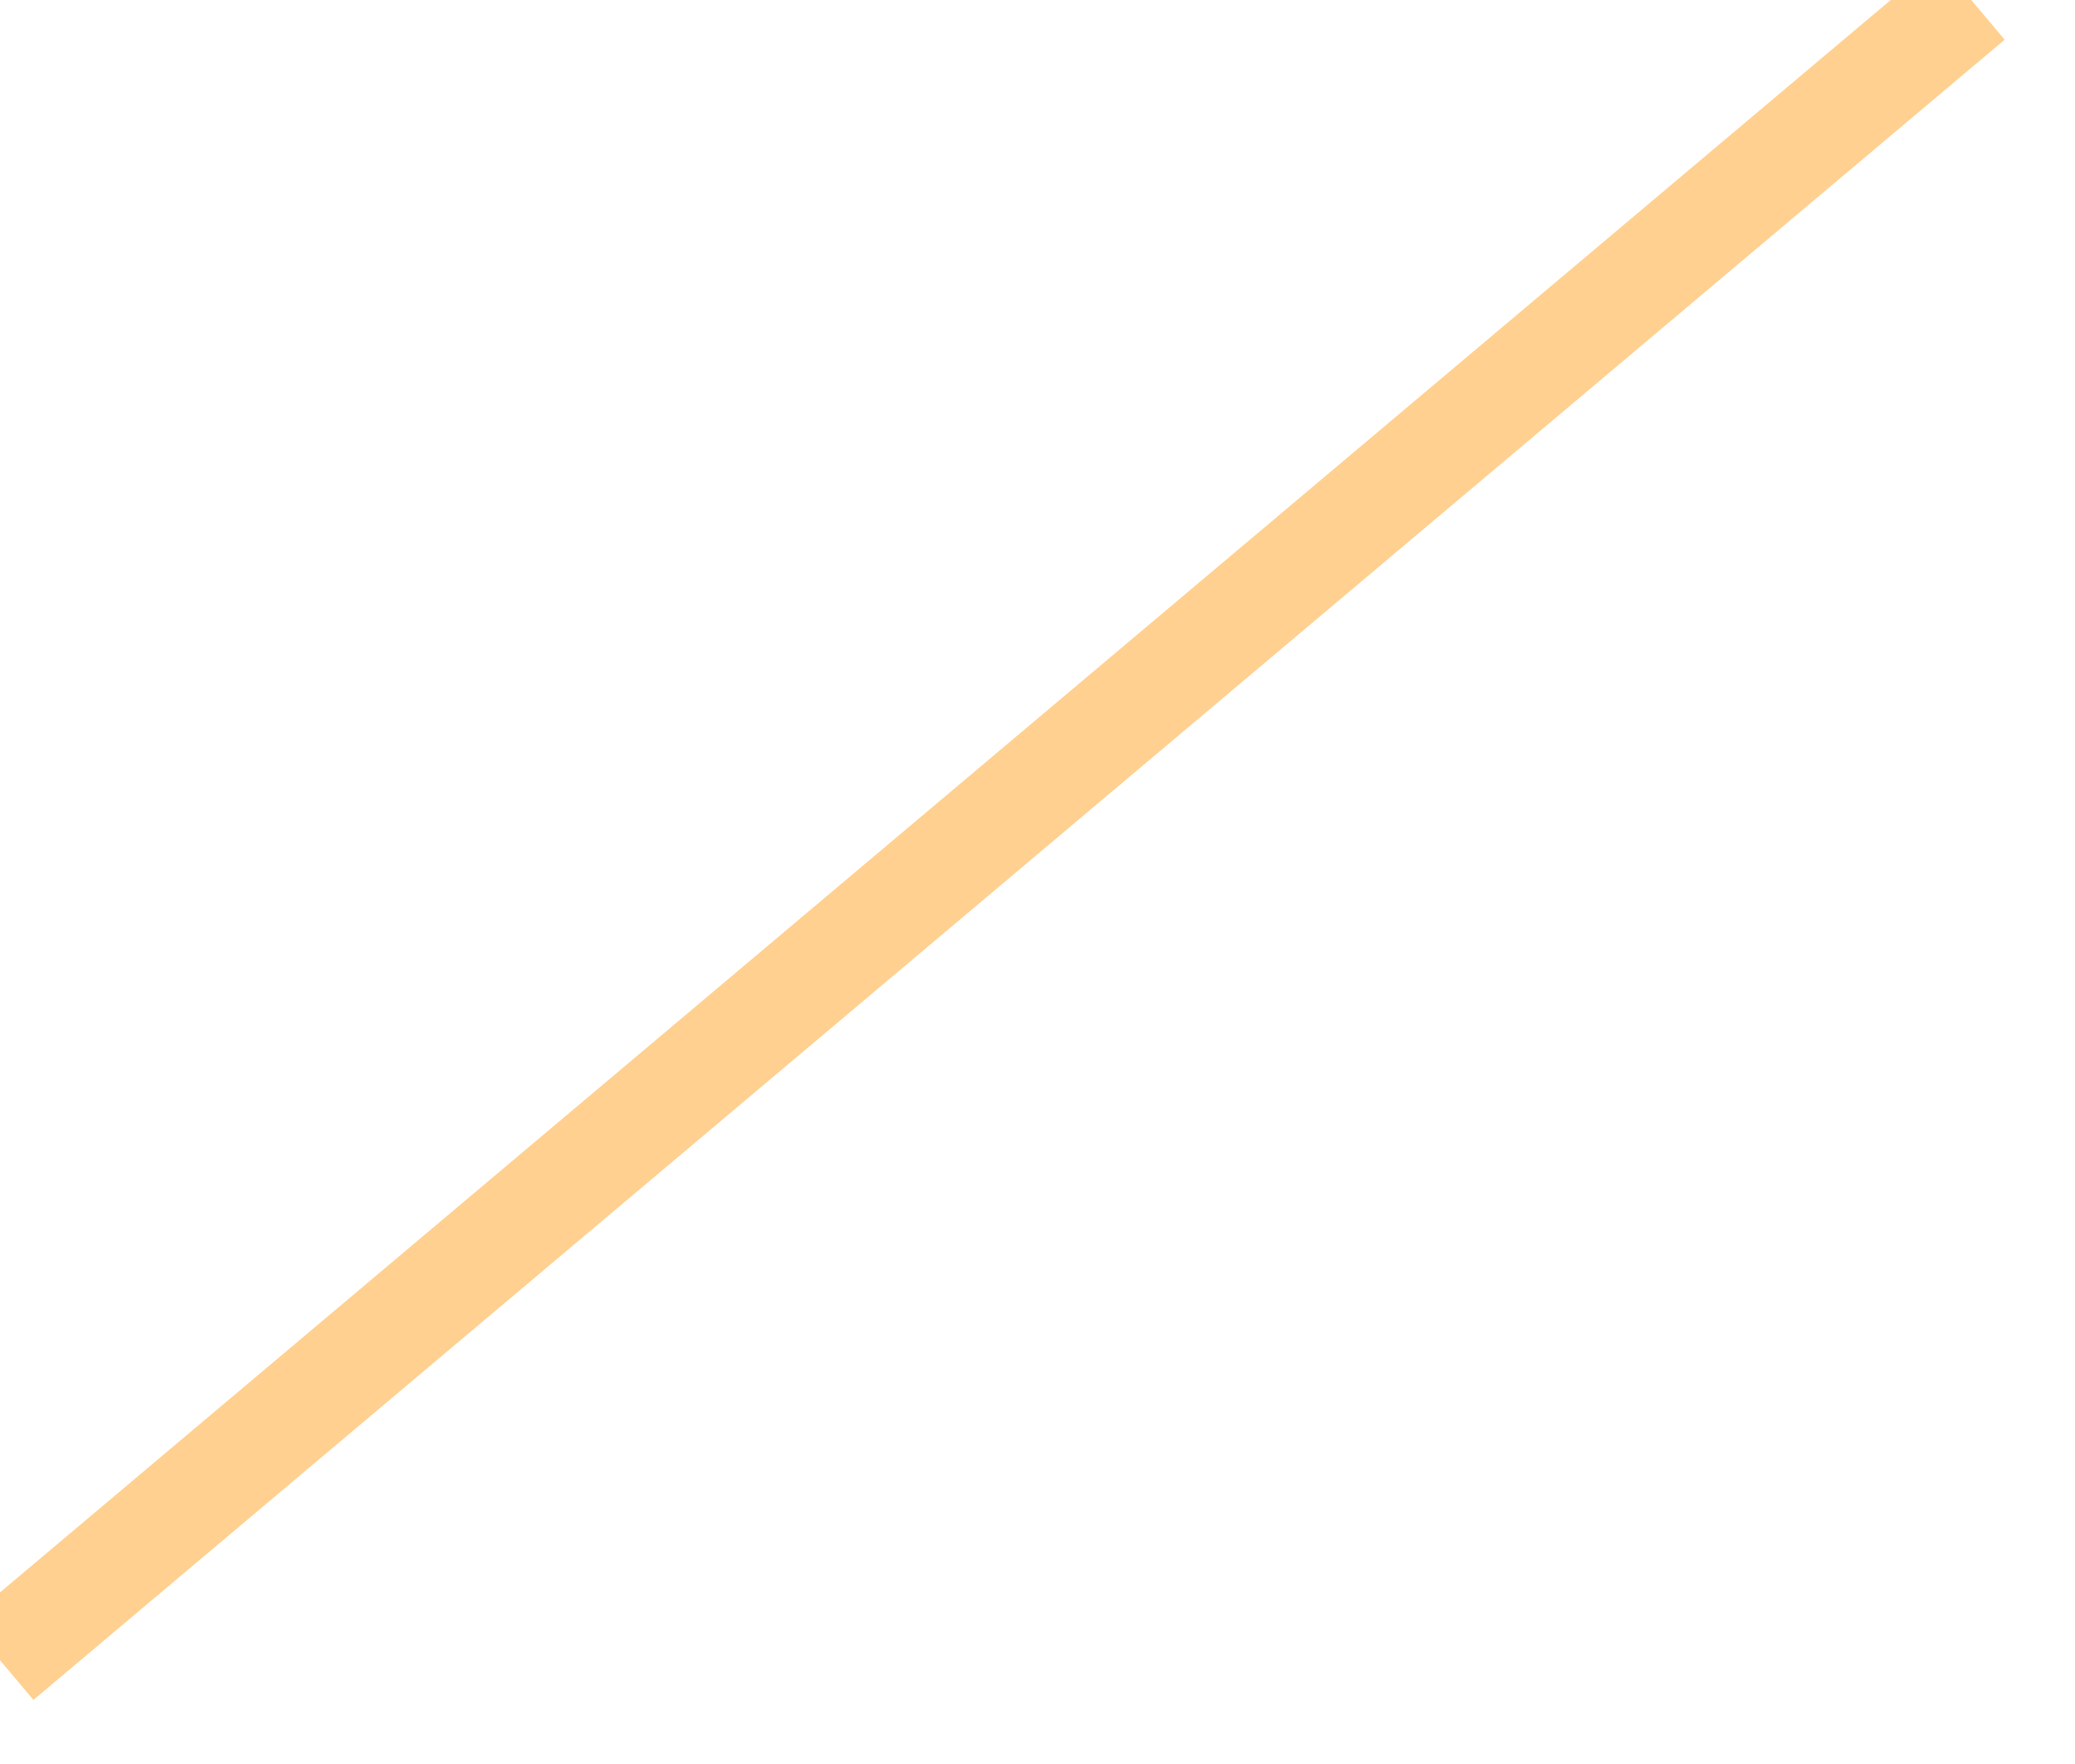
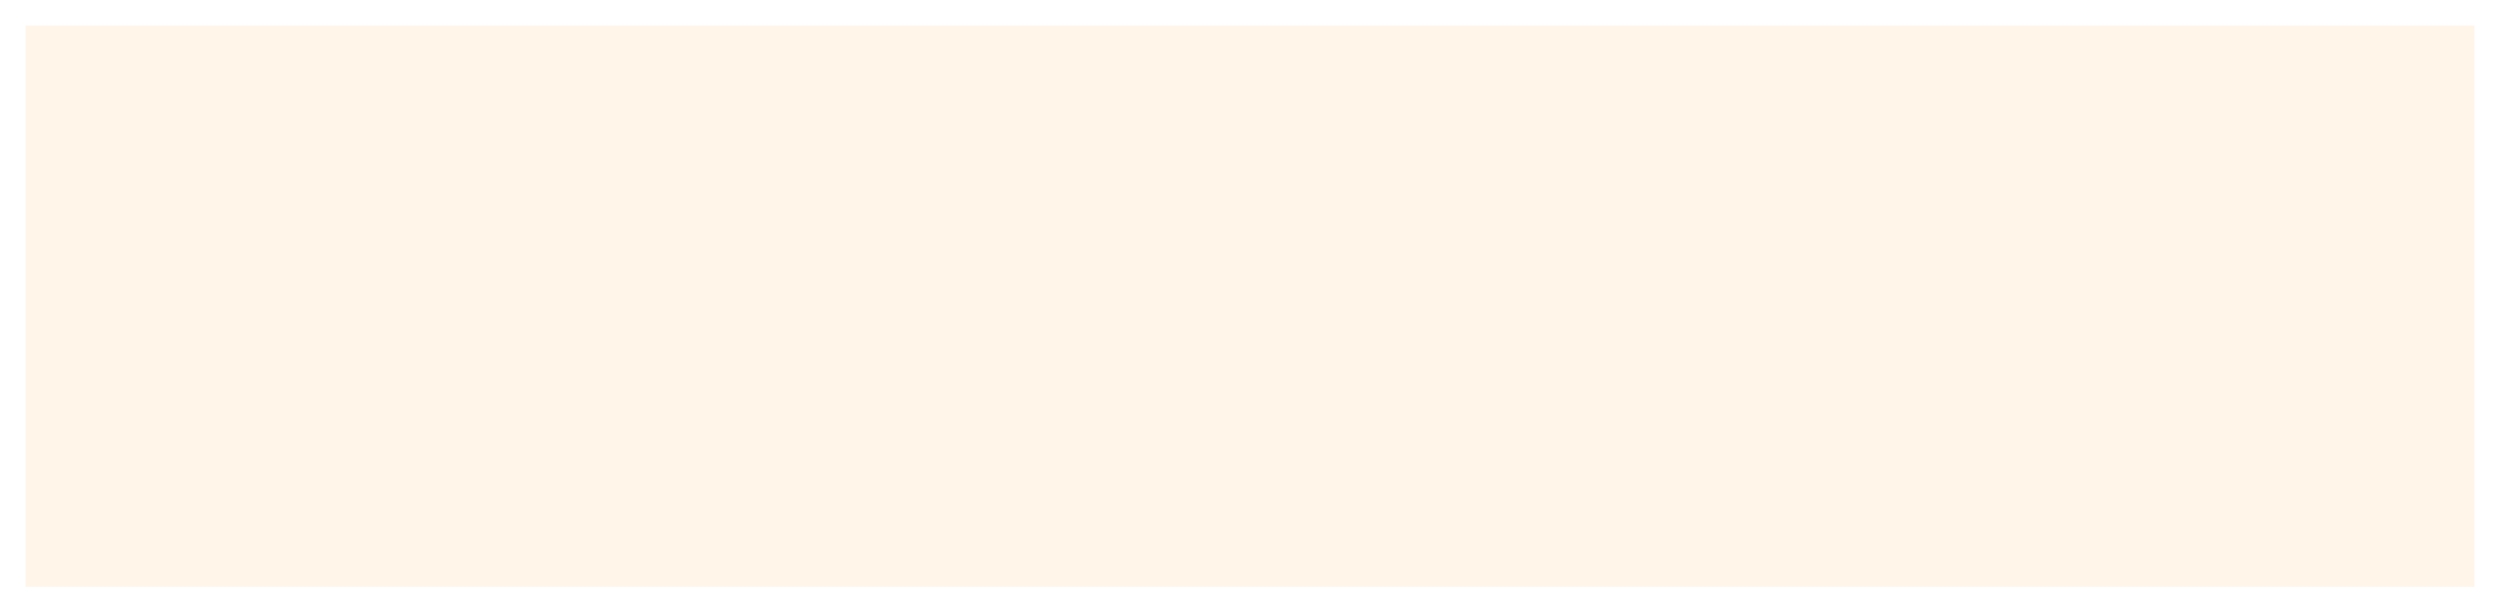
- <svg xmlns="http://www.w3.org/2000/svg" version="1.1" width="20px" height="17px">
-   <g transform="matrix(1 0 0 1 -29 -14 )">
-     <path d="M 0 16  L 19 0  " stroke-width="1" stroke="#ffd08f" fill="none" transform="matrix(1 0 0 1 29 14 )" />
+ <svg xmlns="http://www.w3.org/2000/svg" version="1.1" width="98px" height="24px">
+   <g>
+     <path d="M 1 1  L 97 1  L 97 23  L 1 23  L 1 1  Z " fill-rule="nonzero" fill="#ffd08f" stroke="none" fill-opacity="0.2" />
  </g>
</svg>
